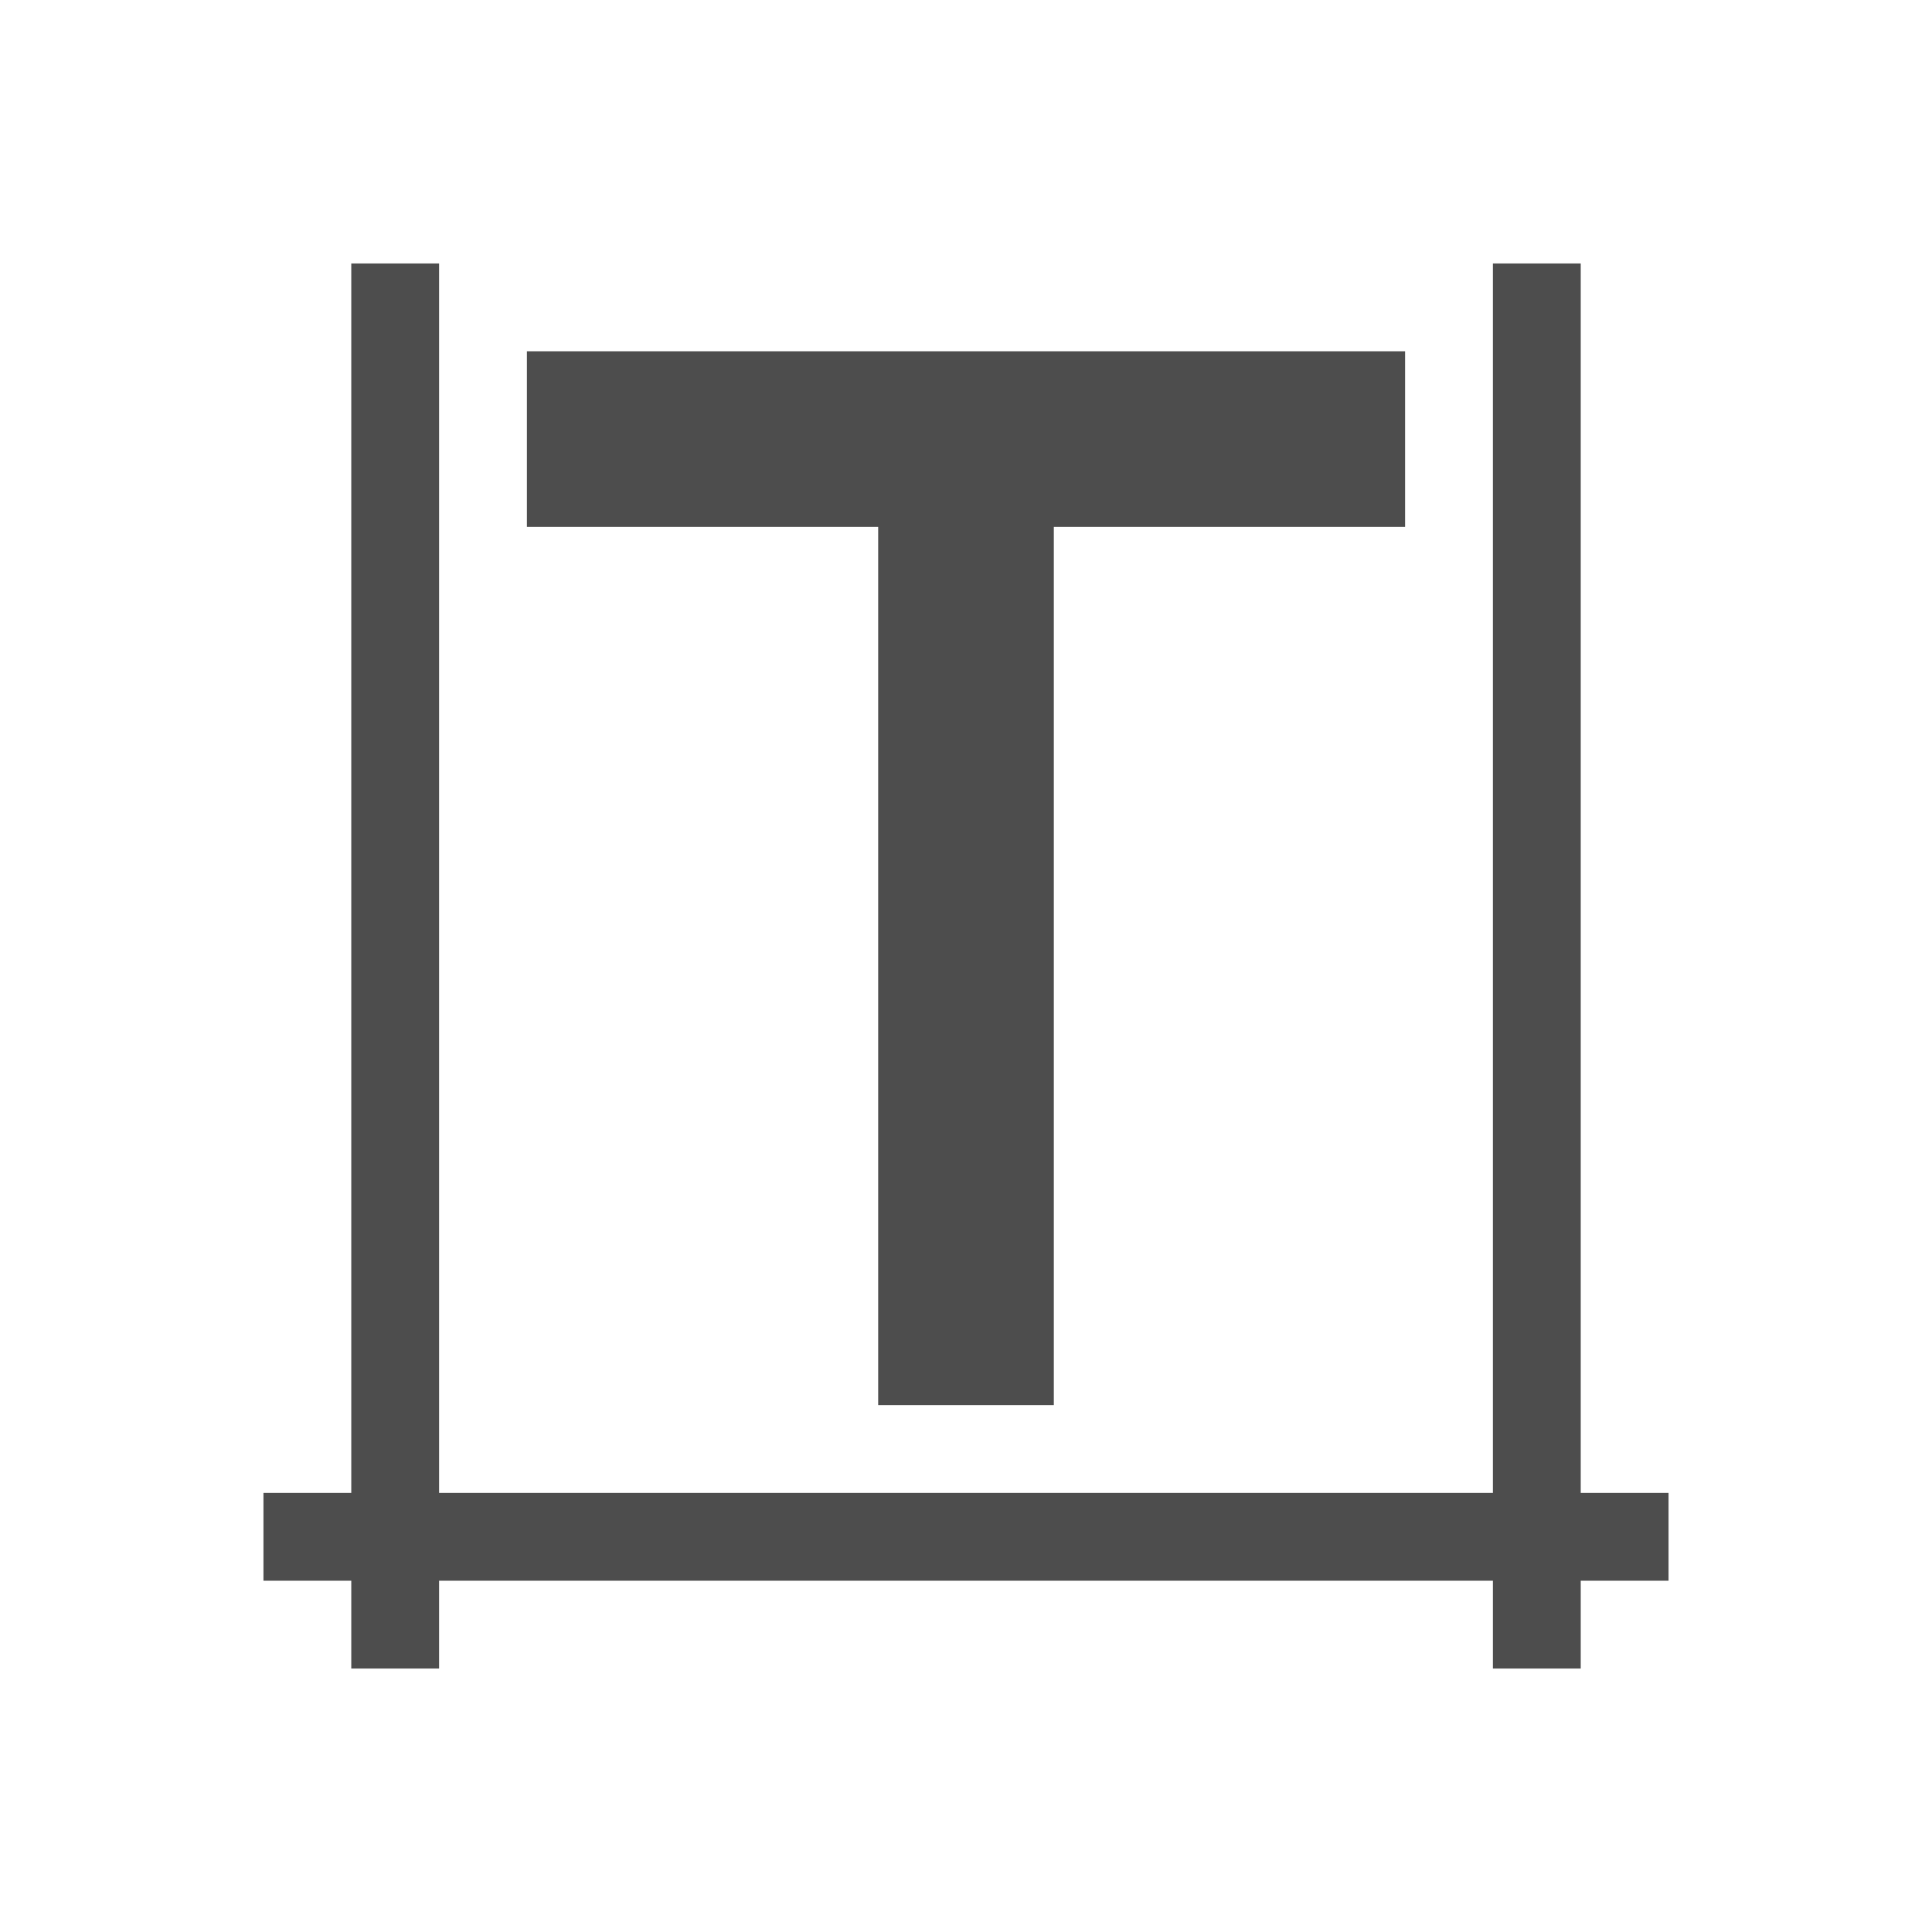
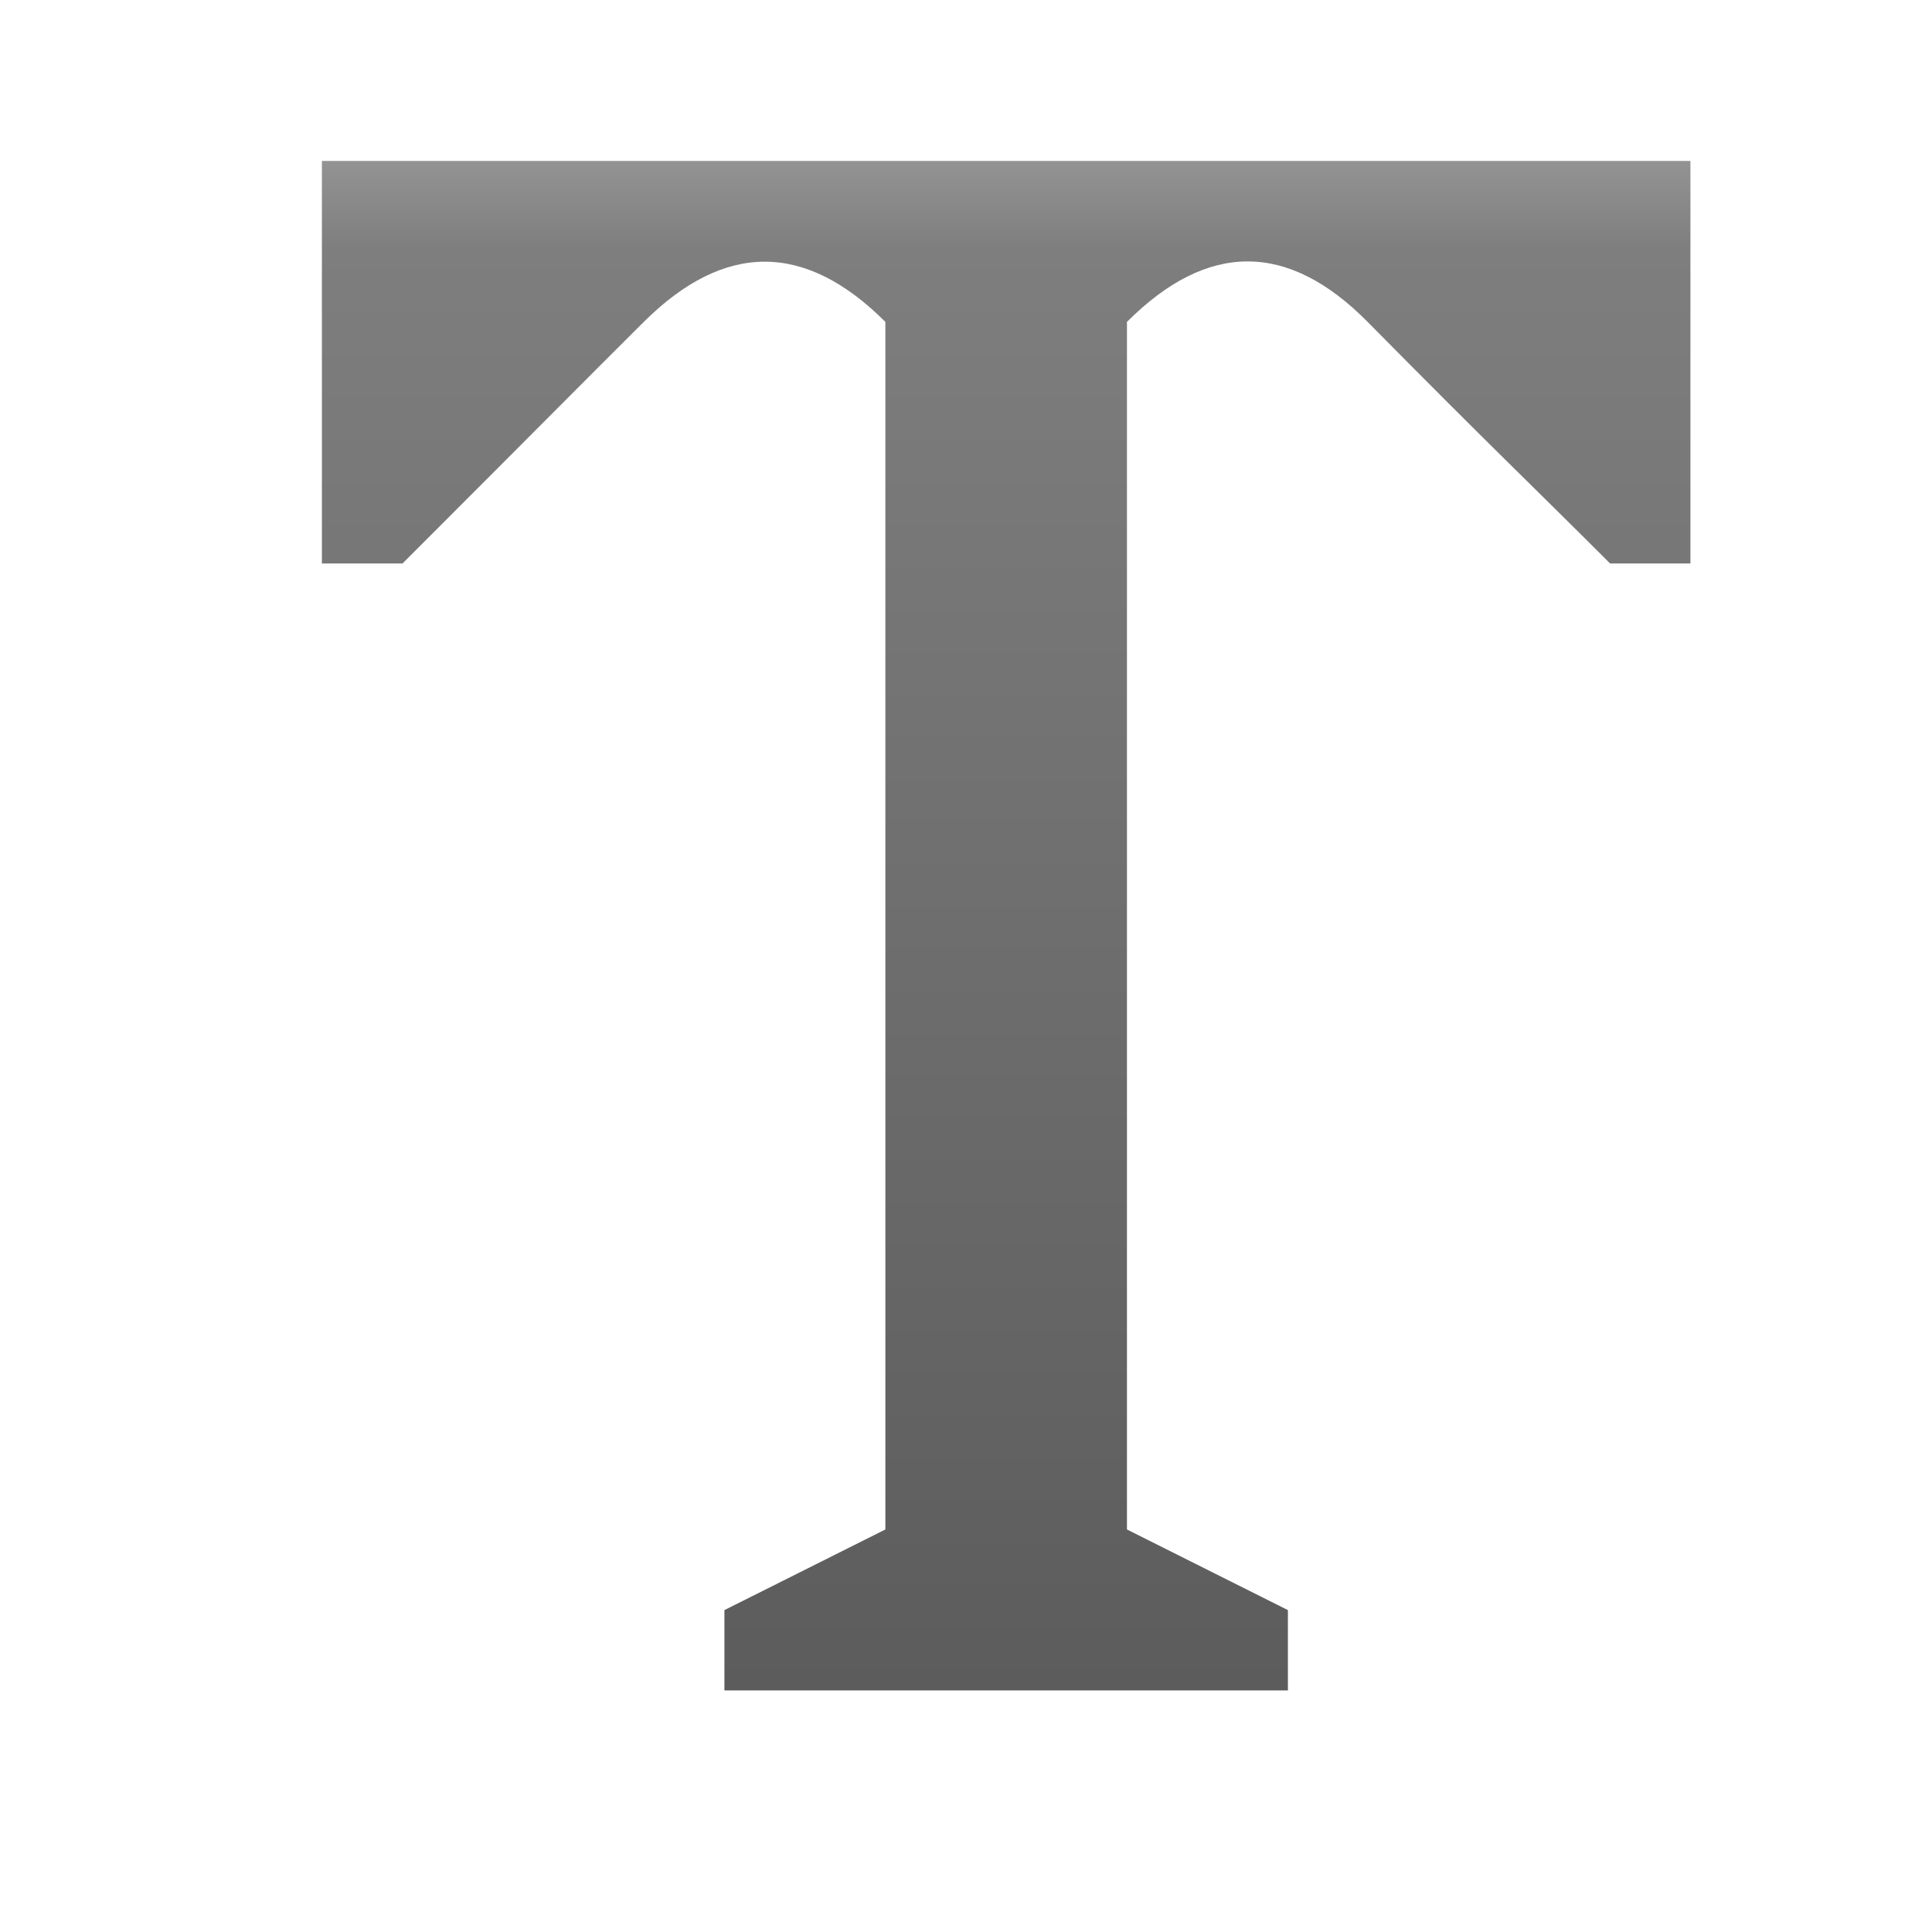
- <svg xmlns="http://www.w3.org/2000/svg" viewBox="0 0 22 22">
-   <defs id="defs3051">
-     <style type="text/css" id="current-color-scheme">
-       .ColorScheme-Text {
-         color:#4d4d4d
-       }
-       </style>
+ <svg xmlns="http://www.w3.org/2000/svg" xmlns:xlink="http://www.w3.org/1999/xlink" id="svg6" version="1.1" viewBox="0 0 6.35 6.35" height="24" width="24">
+   <defs id="defs2">
+     <linearGradient id="linearGradient846">
+       <stop id="stop842" offset="0" style="stop-color:#939393;stop-opacity:1" />
+       <stop style="stop-color:#7e7e7e;stop-opacity:1" offset="0.058" id="stop850" />
+       <stop id="stop844" offset="1" style="stop-color:#5c5c5c;stop-opacity:1" />
+     </linearGradient>
+     <linearGradient gradientTransform="matrix(0.2645833,0,0,0.2645833,-141.0229,-165.6292)" gradientUnits="userSpaceOnUse" y2="647" x2="545" y1="628" x1="545" id="linearGradient848" xlink:href="#linearGradient846" />
  </defs>
-   <path style="fill:currentColor;fill-opacity:1;stroke:none" class="ColorScheme-Text" d="m 4,3 0,14 -1,0 0,1 1,0 0,1 1,0 0,-1 12,0 0,1 1,0 0,-1 1,0 0,-1 -1,0 L 18,3 17,3 17,17 5,17 5,3 4,3 Z m 2,1 0,2 4,0 0,10 2,0 0,-10 4,0 0,-2 -10,0 z" />
+   <g id="layer1">
+     <path d="M 1.058,0.529 V 1.852 H 1.323 C 1.852,1.323 1.886,1.287 2.115,1.059 2.381,0.794 2.646,0.794 2.91,1.058 v 3.969 L 2.381,5.292 V 5.556 H 4.233 V 5.292 L 3.704,5.027 v -3.969 c 0.265,-0.265 0.529,-0.265 0.791,0 0.418,0.423 0.532,0.529 0.797,0.794 H 5.556 V 0.529 Z" style="fill:url(#linearGradient848);fill-opacity:1;stroke:none;stroke-width:0.03;stroke-linecap:butt;stroke-linejoin:miter;stroke-miterlimit:4;stroke-dasharray:none;stroke-opacity:1" id="path837" />
+   </g>
</svg>
